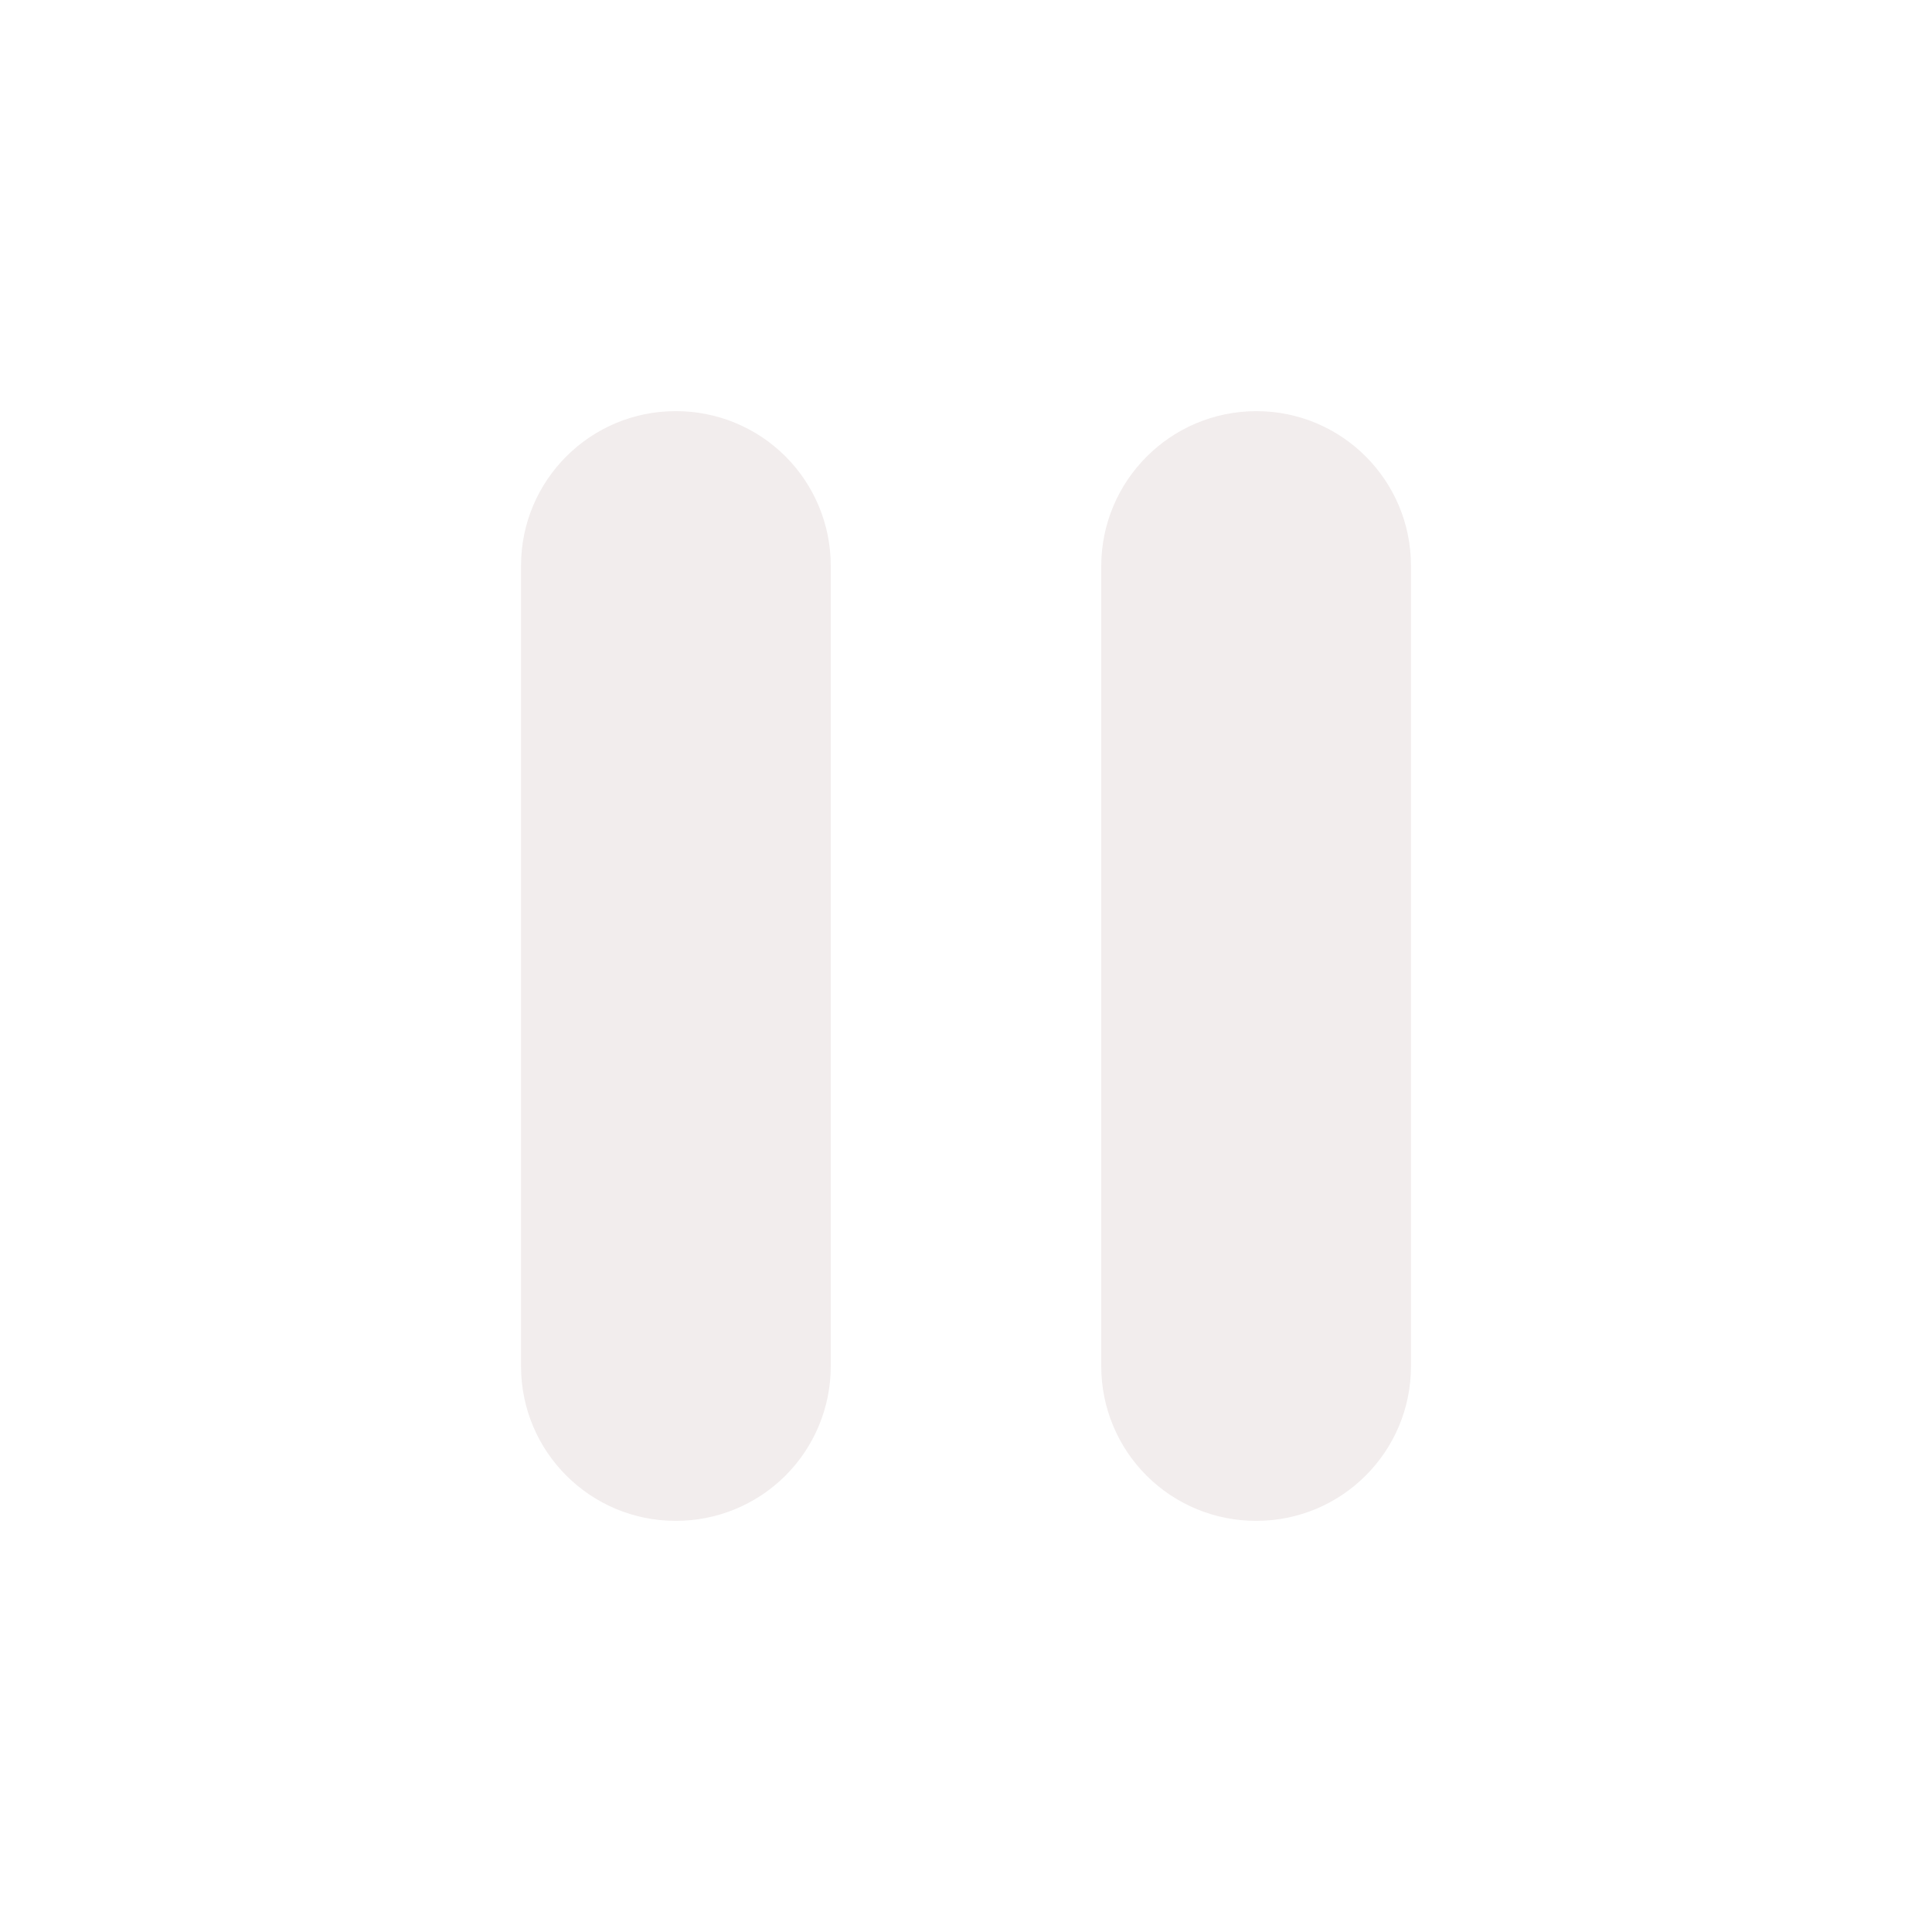
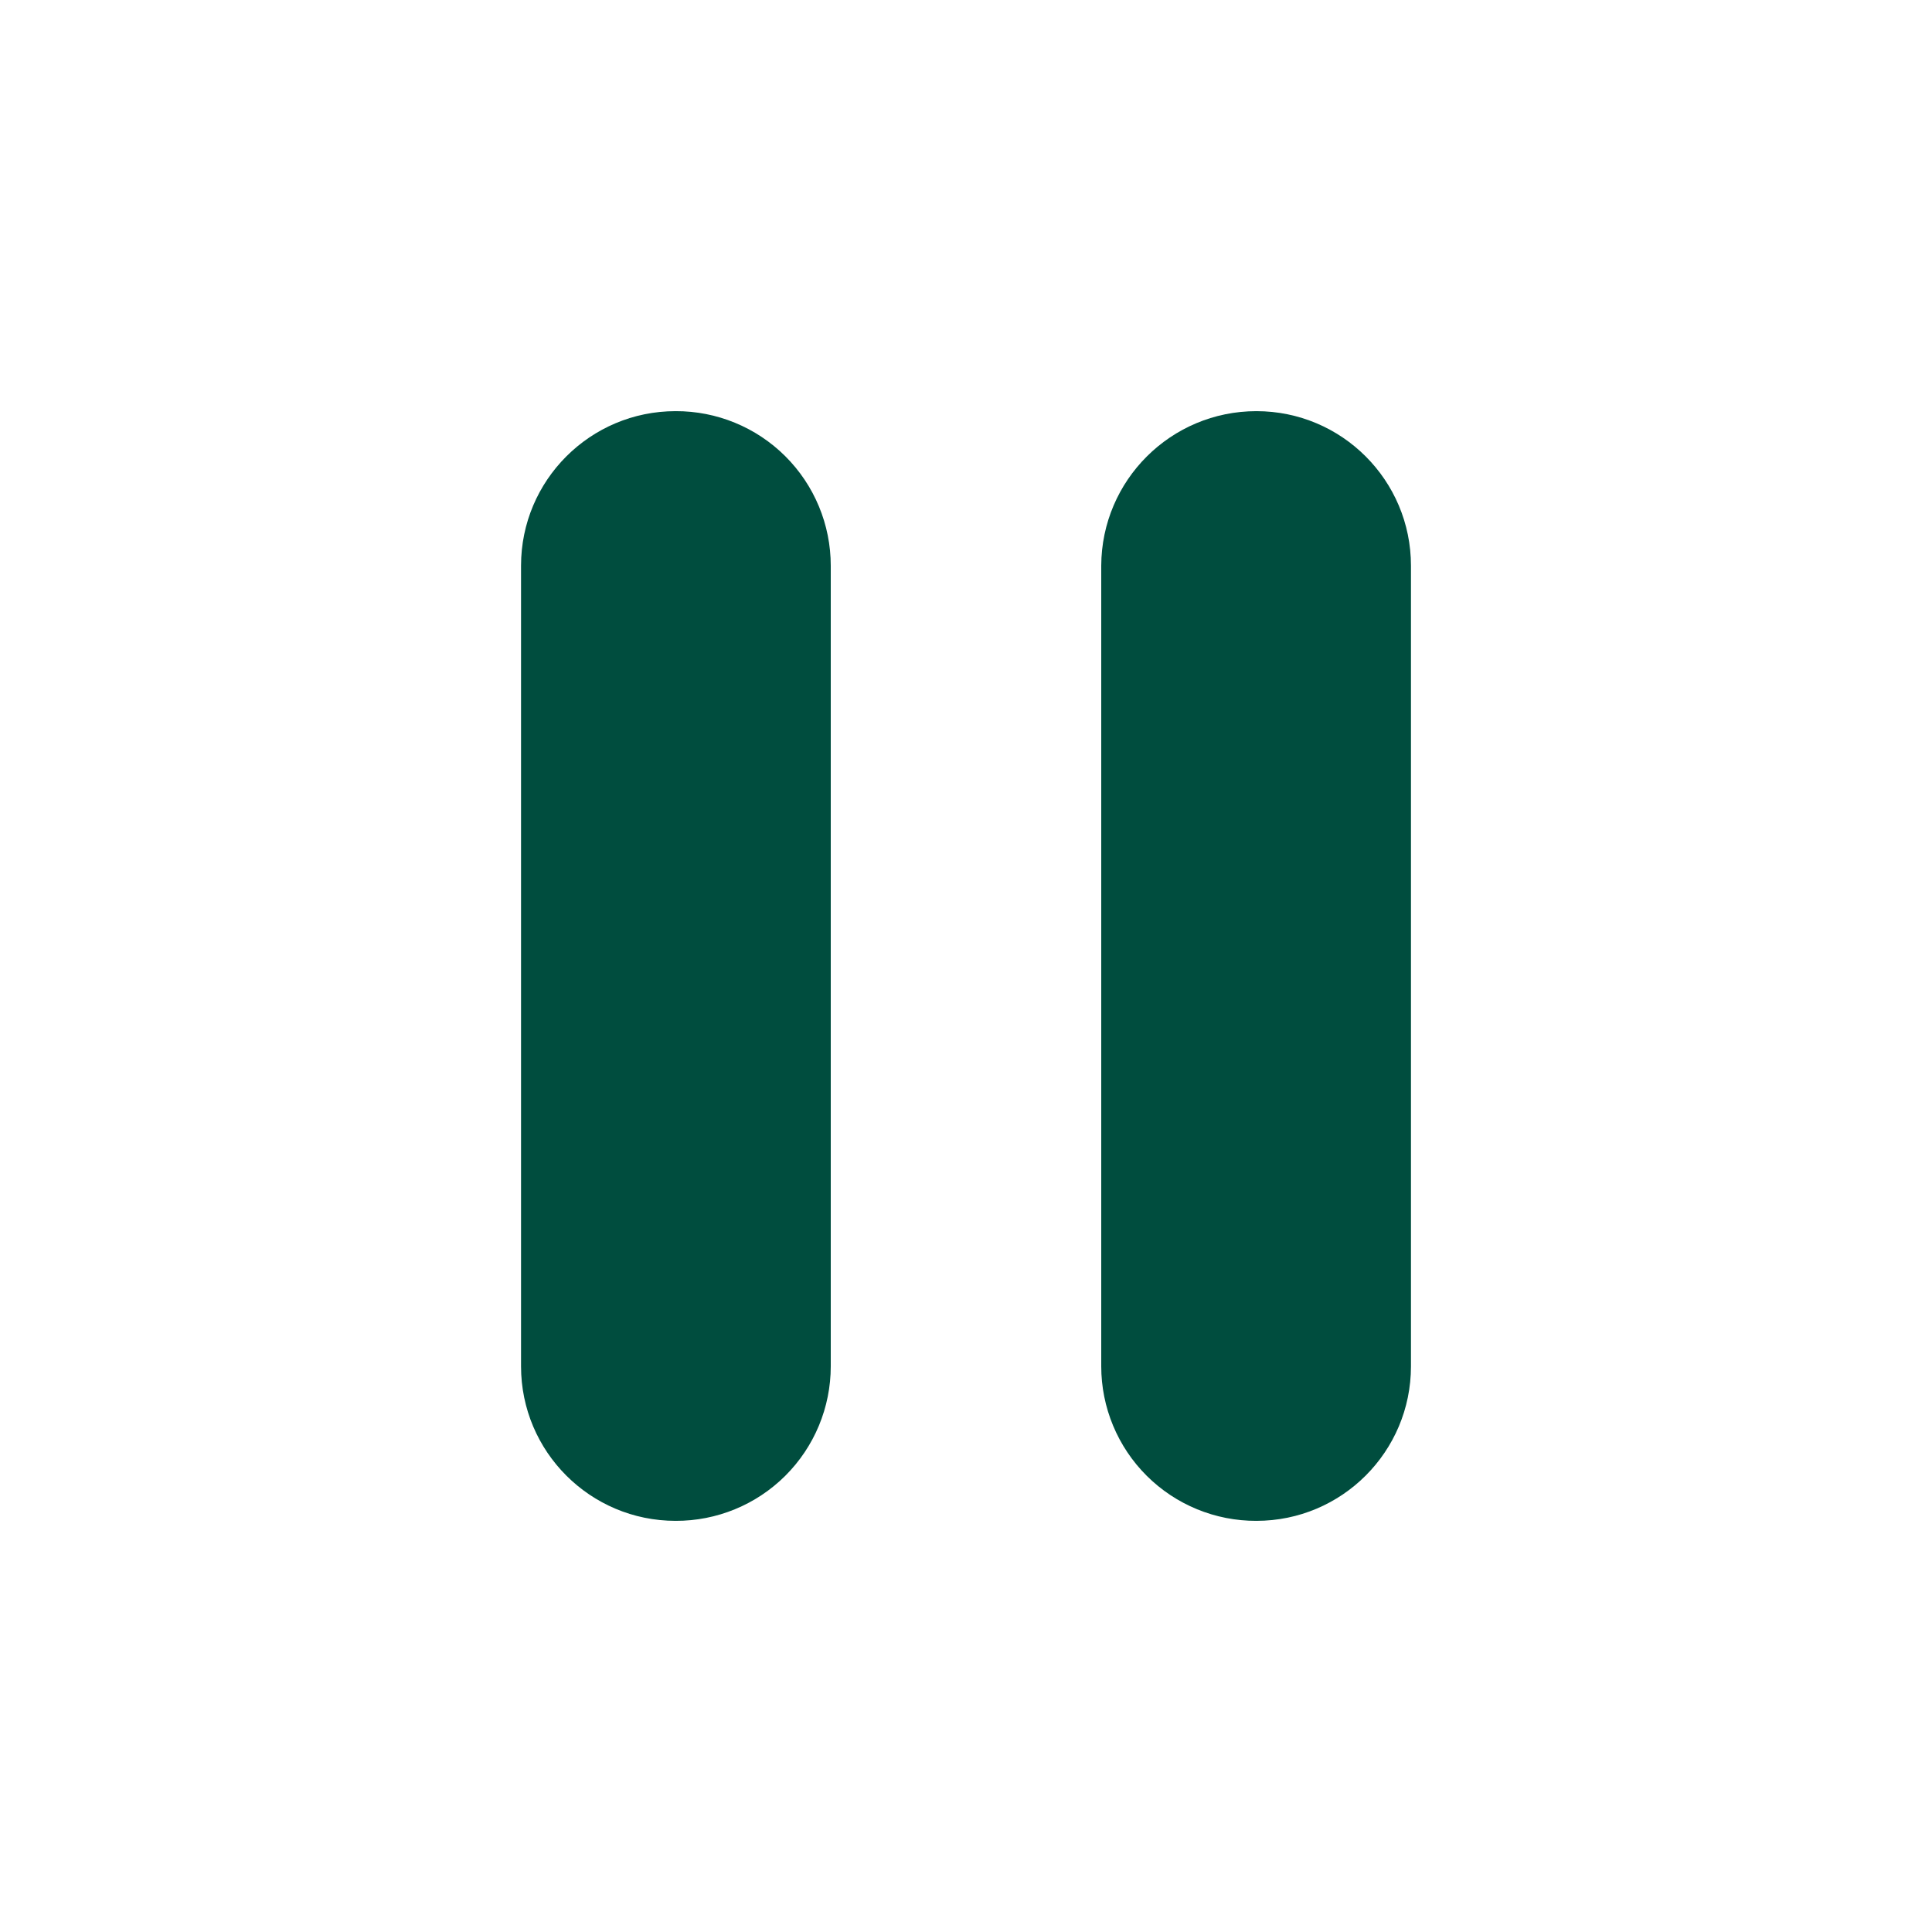
<svg xmlns="http://www.w3.org/2000/svg" id="Ebene_1" data-name="Ebene 1" viewBox="0 0 32 32">
  <defs>
-     <style>.cls-1{fill:#f2eded;}</style>
+     <style>.cls-1{fill:#004D3E;}</style>
  </defs>
  <path class="cls-1" d="M13.76,22.63a2.56,2.56,0,0,1-2.57,2.56h0a2.56,2.56,0,0,1-2.56-2.56V9.37a2.56,2.56,0,0,1,2.56-2.56h0a2.56,2.56,0,0,1,2.57,2.56Z" />
  <path class="cls-1" d="M23.37,22.63a2.56,2.56,0,0,1-2.56,2.56h0a2.56,2.56,0,0,1-2.57-2.56V9.37a2.57,2.57,0,0,1,2.57-2.56h0a2.56,2.56,0,0,1,2.56,2.56Z" />
</svg>
